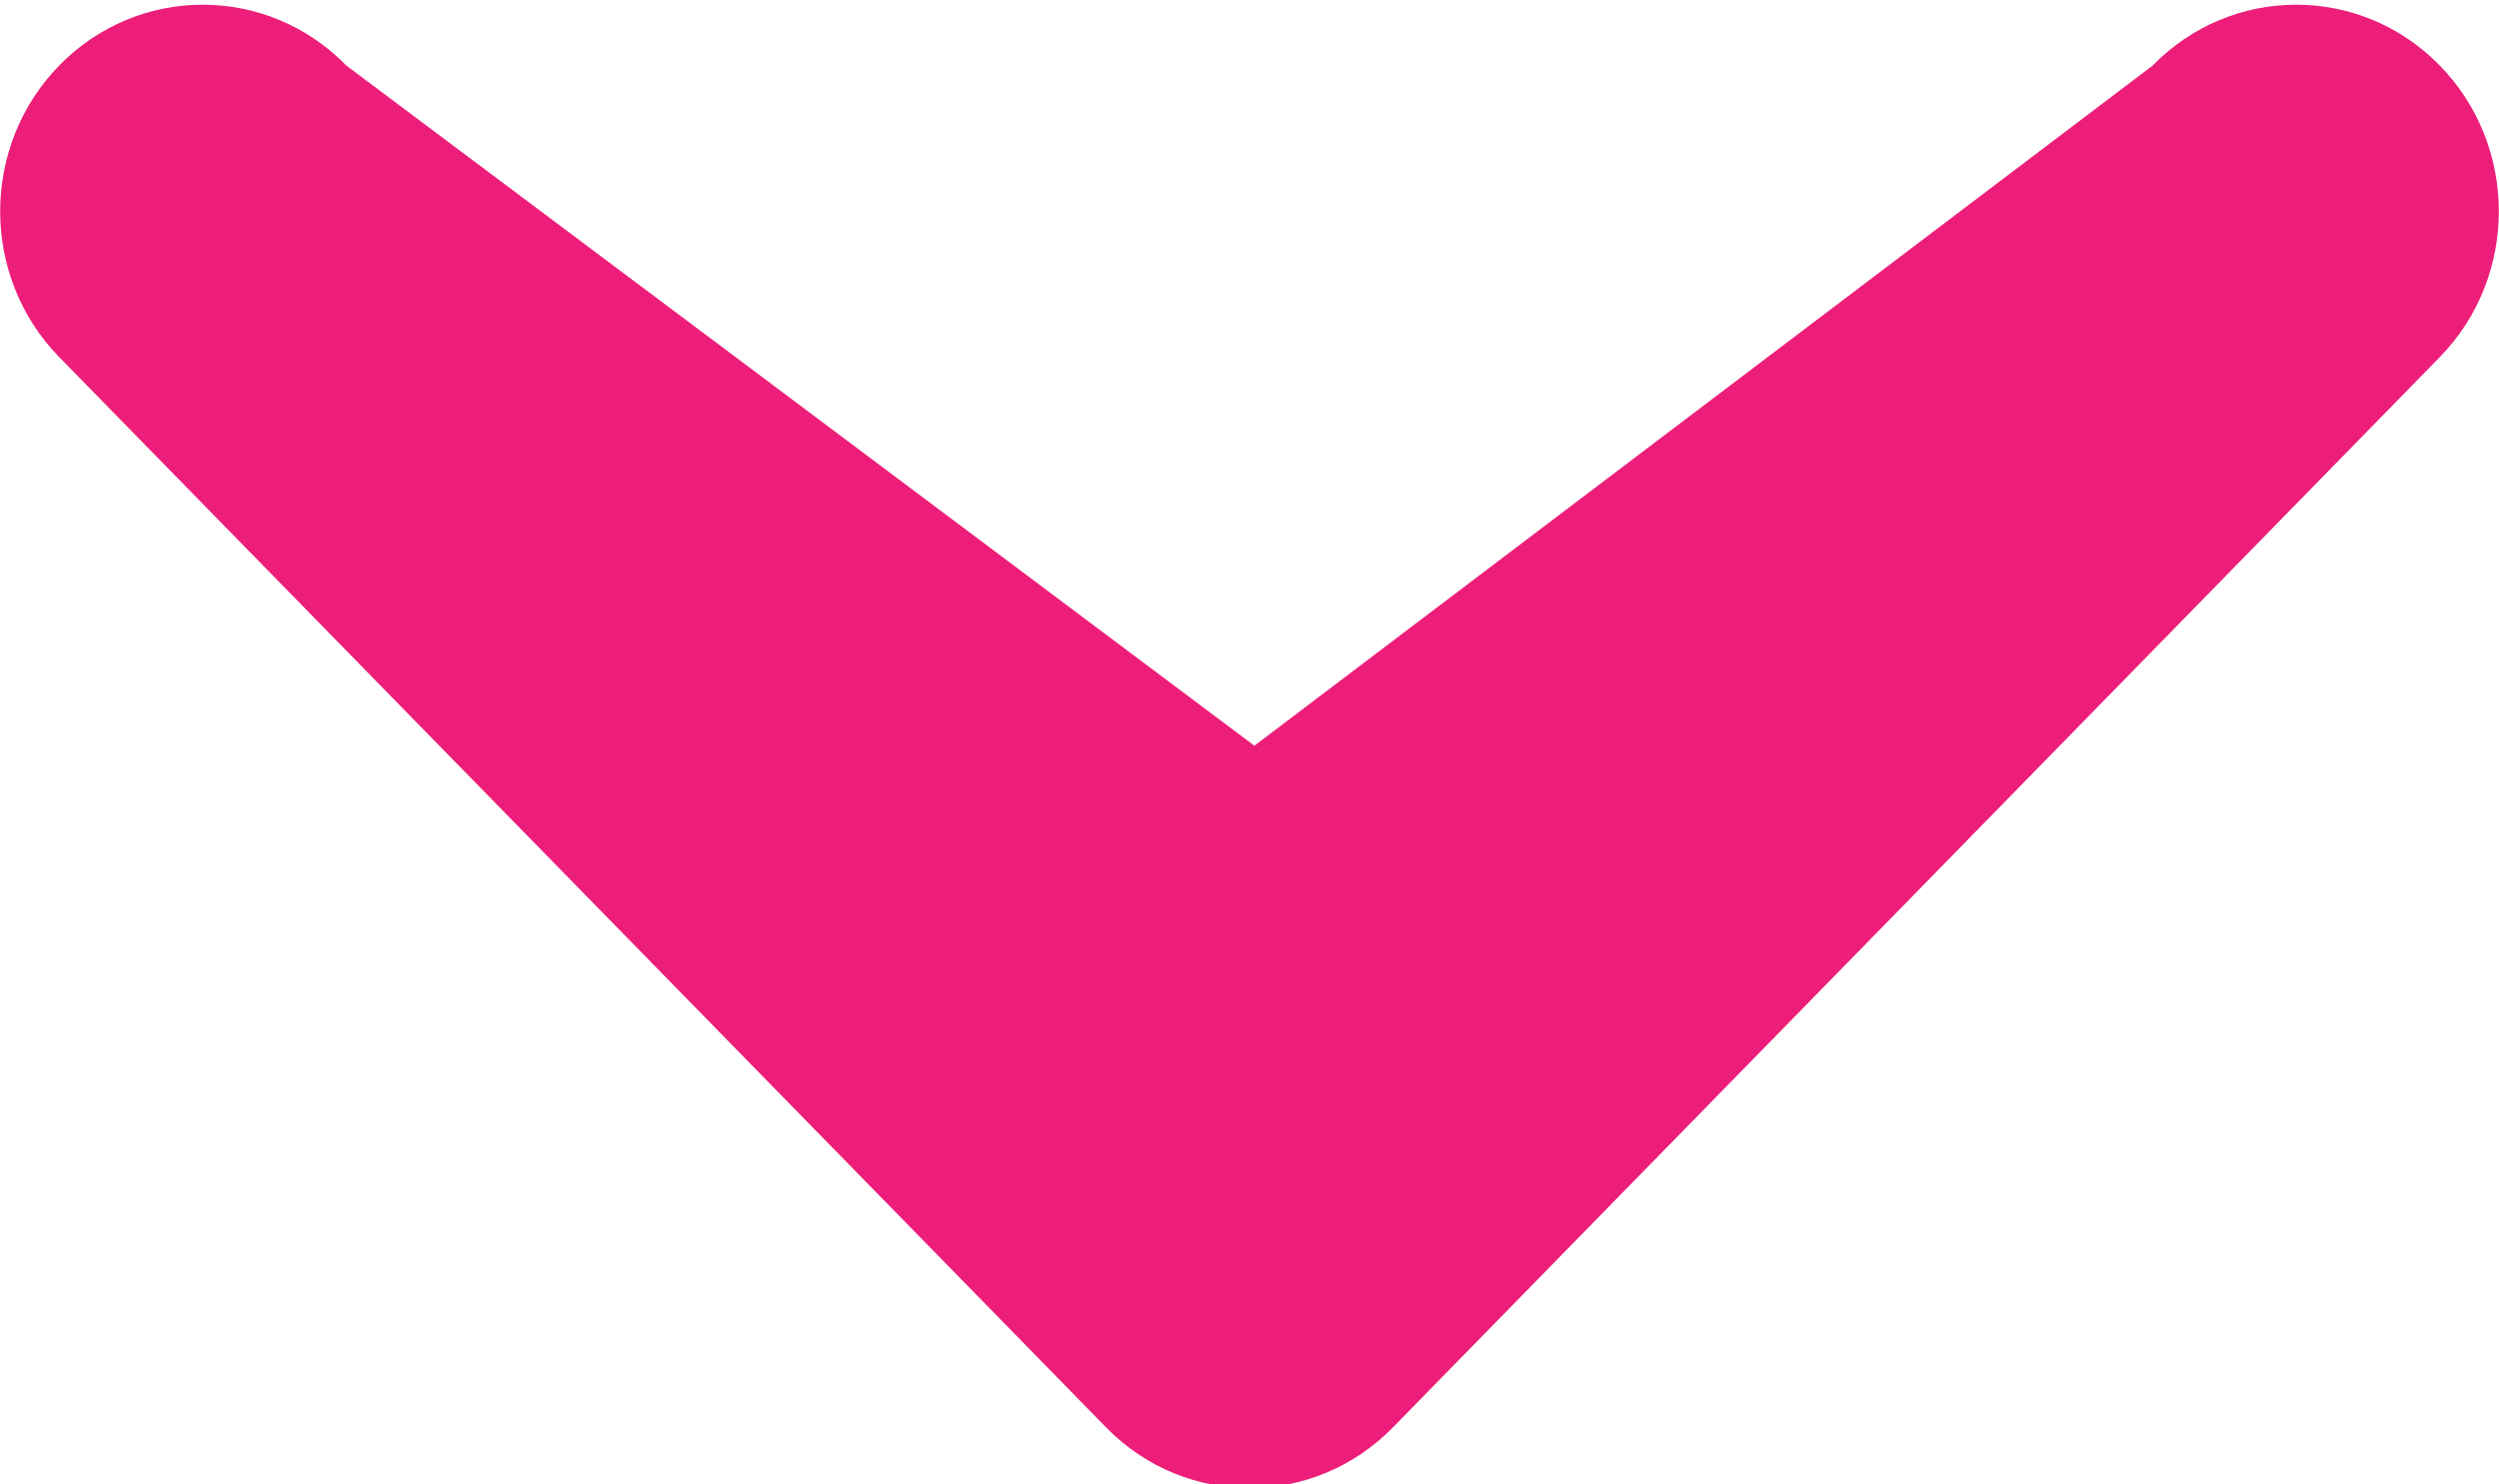
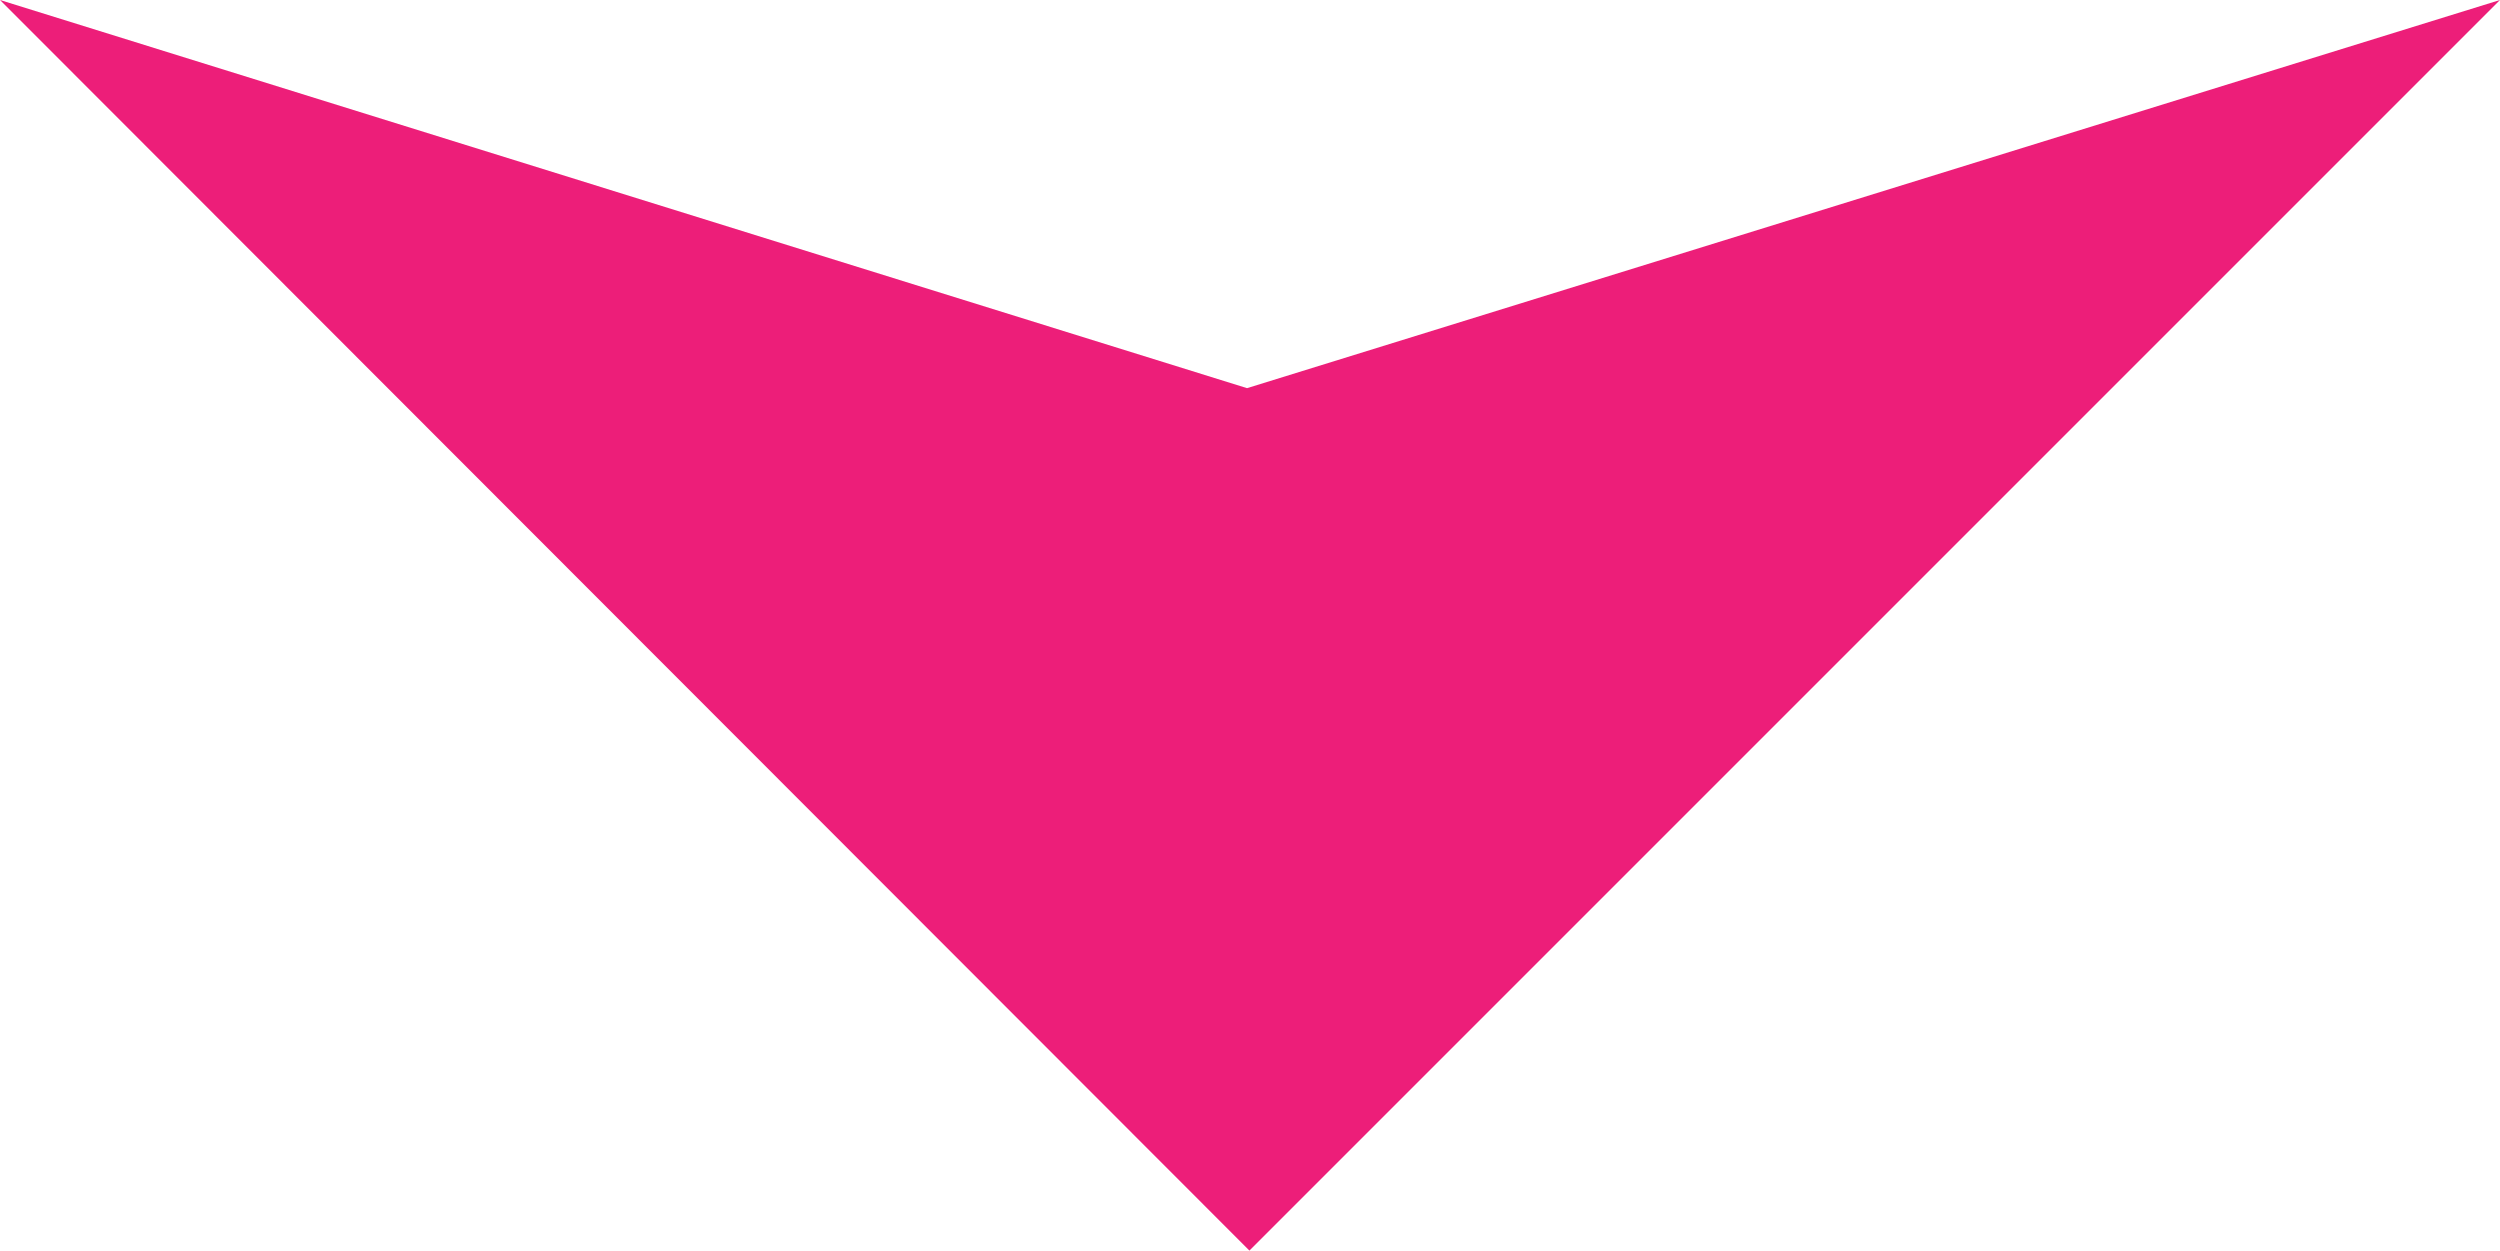
- <svg xmlns="http://www.w3.org/2000/svg" width="512" height="304" clip-rule="evenodd" fill-rule="evenodd" image-rendering="optimizeQuality" text-rendering="geometricPrecision" shape-rendering="geometricPrecision" xml:space="preserve">
+ <svg xmlns="http://www.w3.org/2000/svg" width="21.19" height="10.6">
  <g>
-     <path id="svg_1" d="m395.523,337.999c16.567,16.17 16.649,42.46 0.153,58.7c-16.485,16.24 -43.305,16.32 -59.872,0.16l-219.329,-214.47c-16.567,-16.16 -16.649,-42.45 -0.153,-58.69l219.482,-214.62c16.567,-16.17 43.386,-16.09 59.872,0.15c16.496,16.24 16.414,42.54 -0.153,58.7l-139.383,186.04l139.383,184.03z" fill-rule="nonzero" fill="#ed1e79" transform="rotate(-90, 255.999, 152.965)" />
+     <g transform="rotate(-180, 10.595, 5.3)" data-name="Capa 2" id="Capa_2">
+       <g data-name="10" id="_10">
+         <polygon id="svg_1" fill="#ed1e79" points="10.6 0 21.19 10.6 10.62 7.31 0 10.6 10.6 0" class="cls-1" />
+       </g>
+     </g>
  </g>
</svg>
